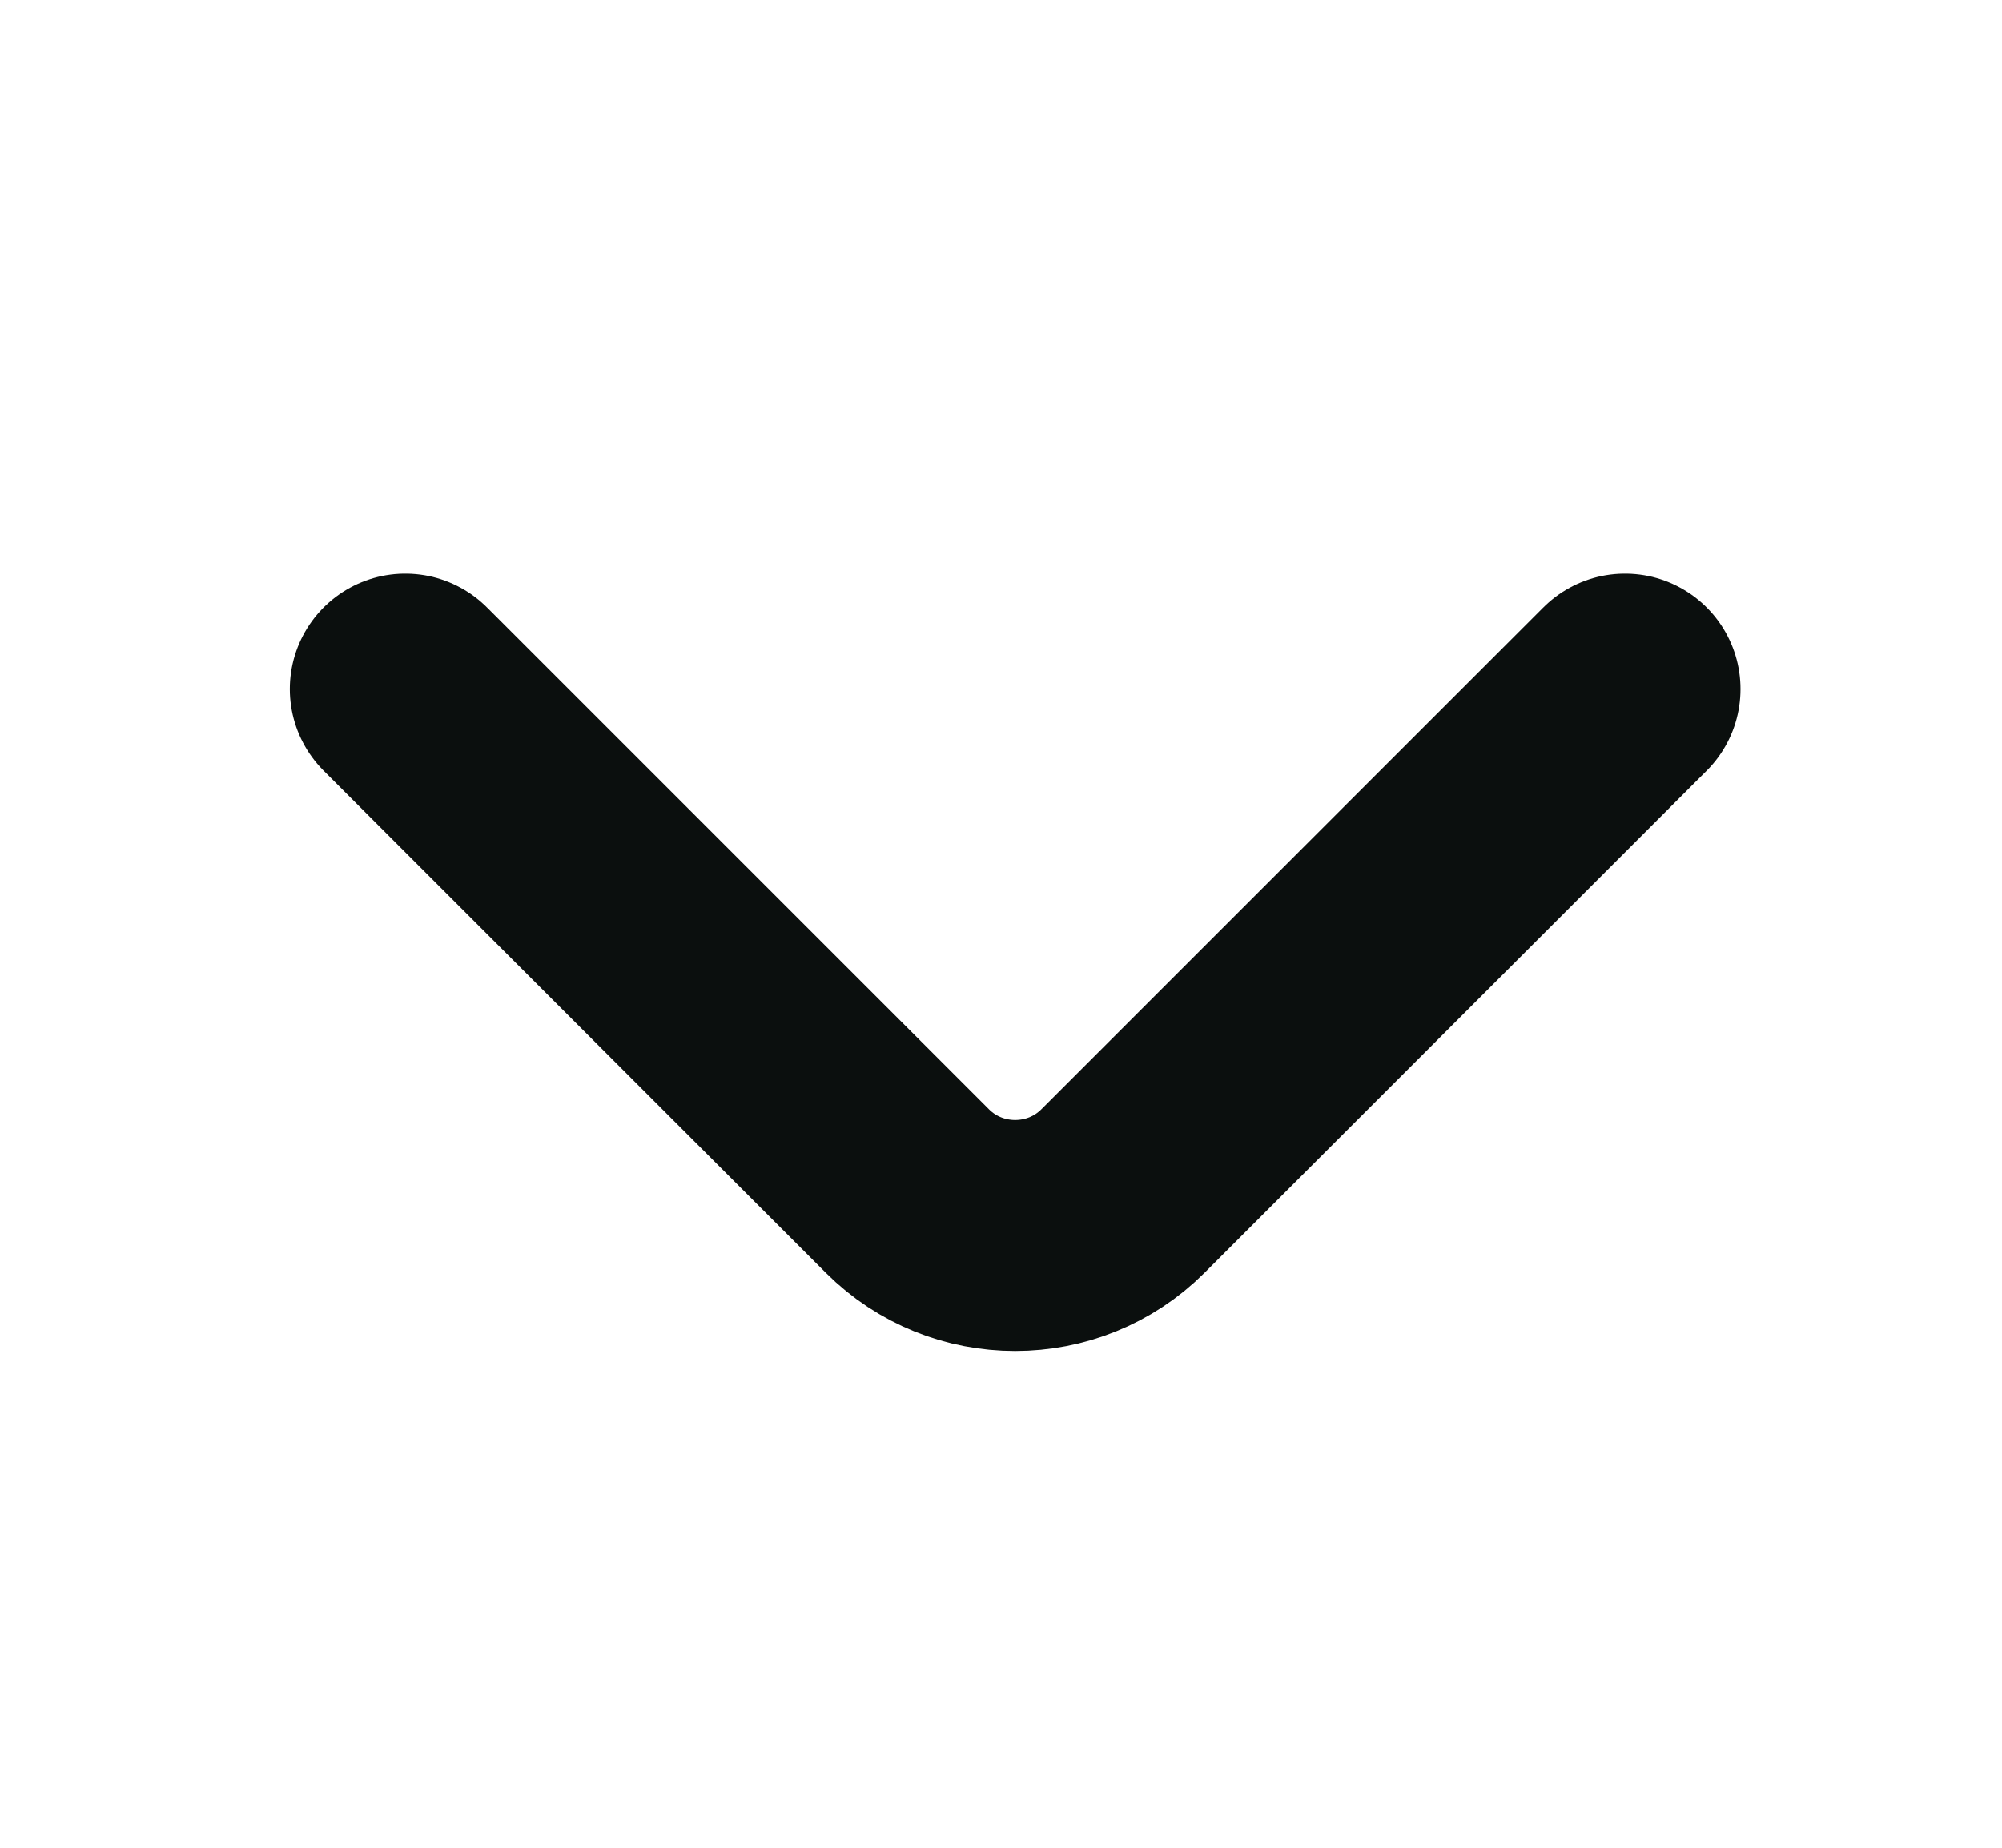
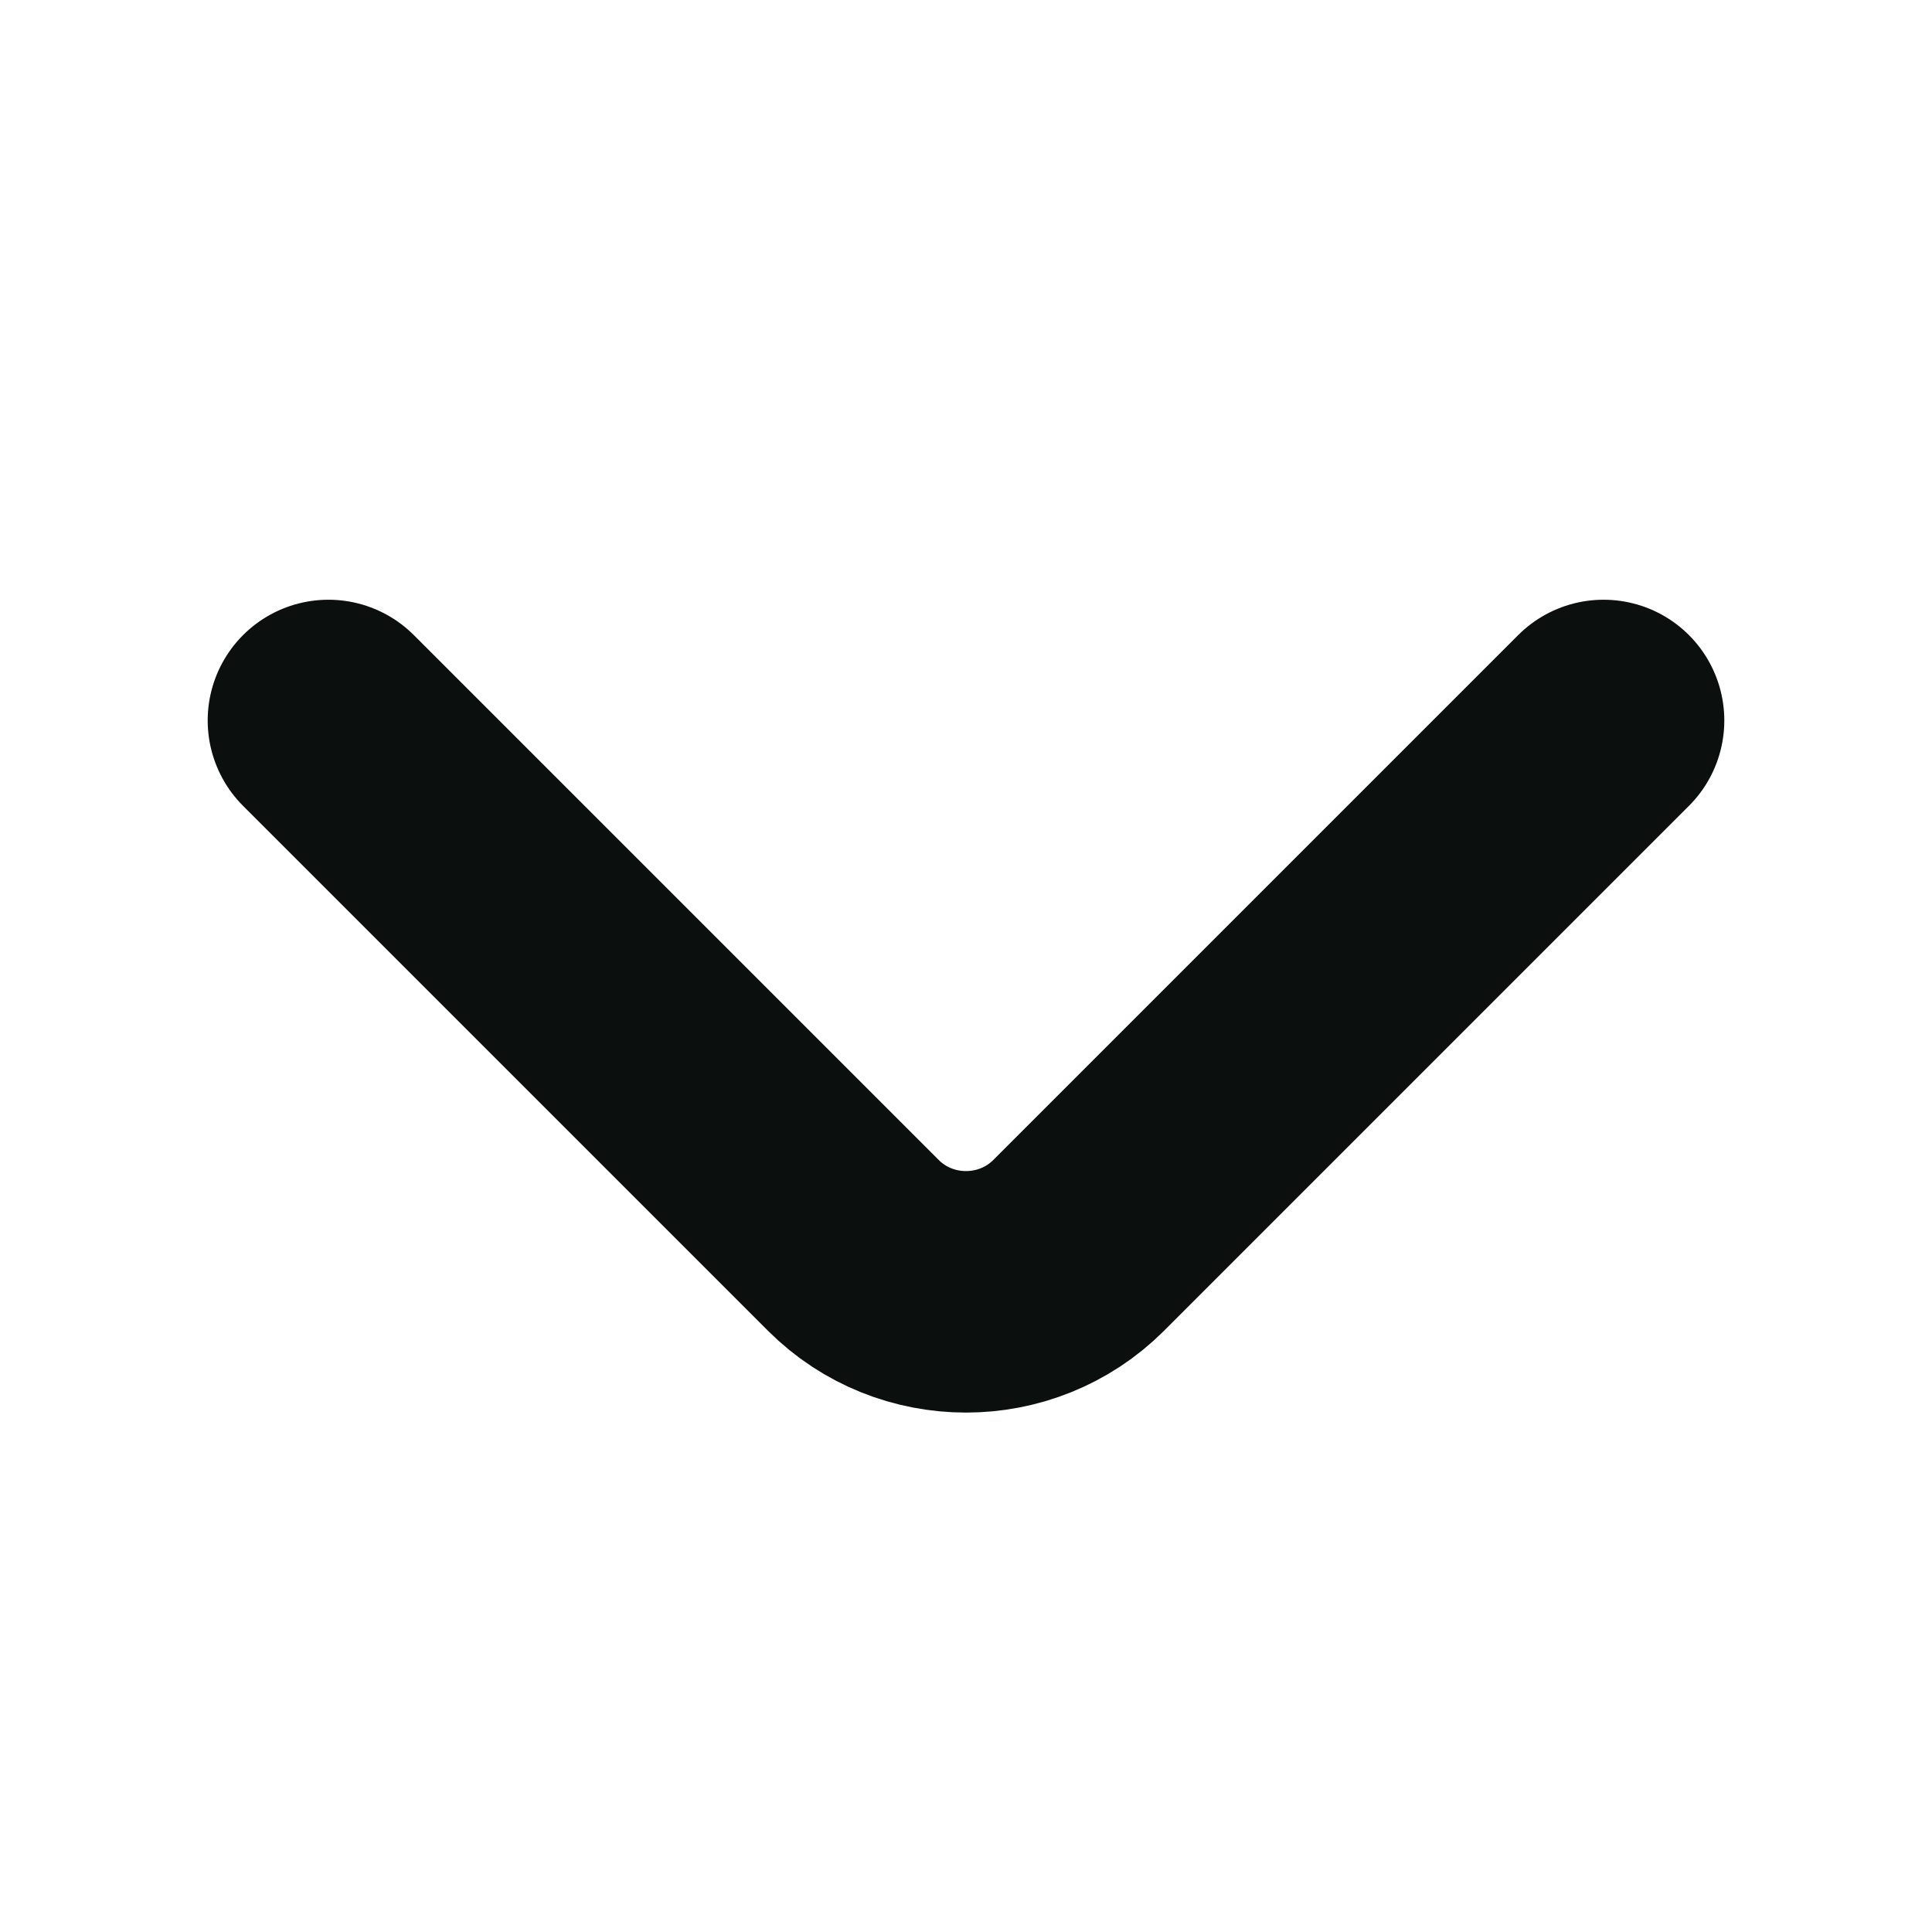
- <svg xmlns="http://www.w3.org/2000/svg" width="13" height="12" viewBox="0 0 13 12" fill="none">
-   <path d="M10.552 4.475L7.292 7.735C6.907 8.12 6.277 8.12 5.892 7.735L2.632 4.475" stroke="#0B0F0E" stroke-width="1.5" stroke-miterlimit="10" stroke-linecap="round" stroke-linejoin="round" />
+ <svg xmlns="http://www.w3.org/2000/svg" width="12" height="12" viewBox="0 0 12 12" fill="none">
+   <path d="M2.04 4.475L5.3 7.735C5.685 8.12 6.315 8.12 6.7 7.735L9.96 4.475" stroke="#0B0F0E" stroke-width="1.5" stroke-miterlimit="10" stroke-linecap="round" stroke-linejoin="round" />
</svg>
